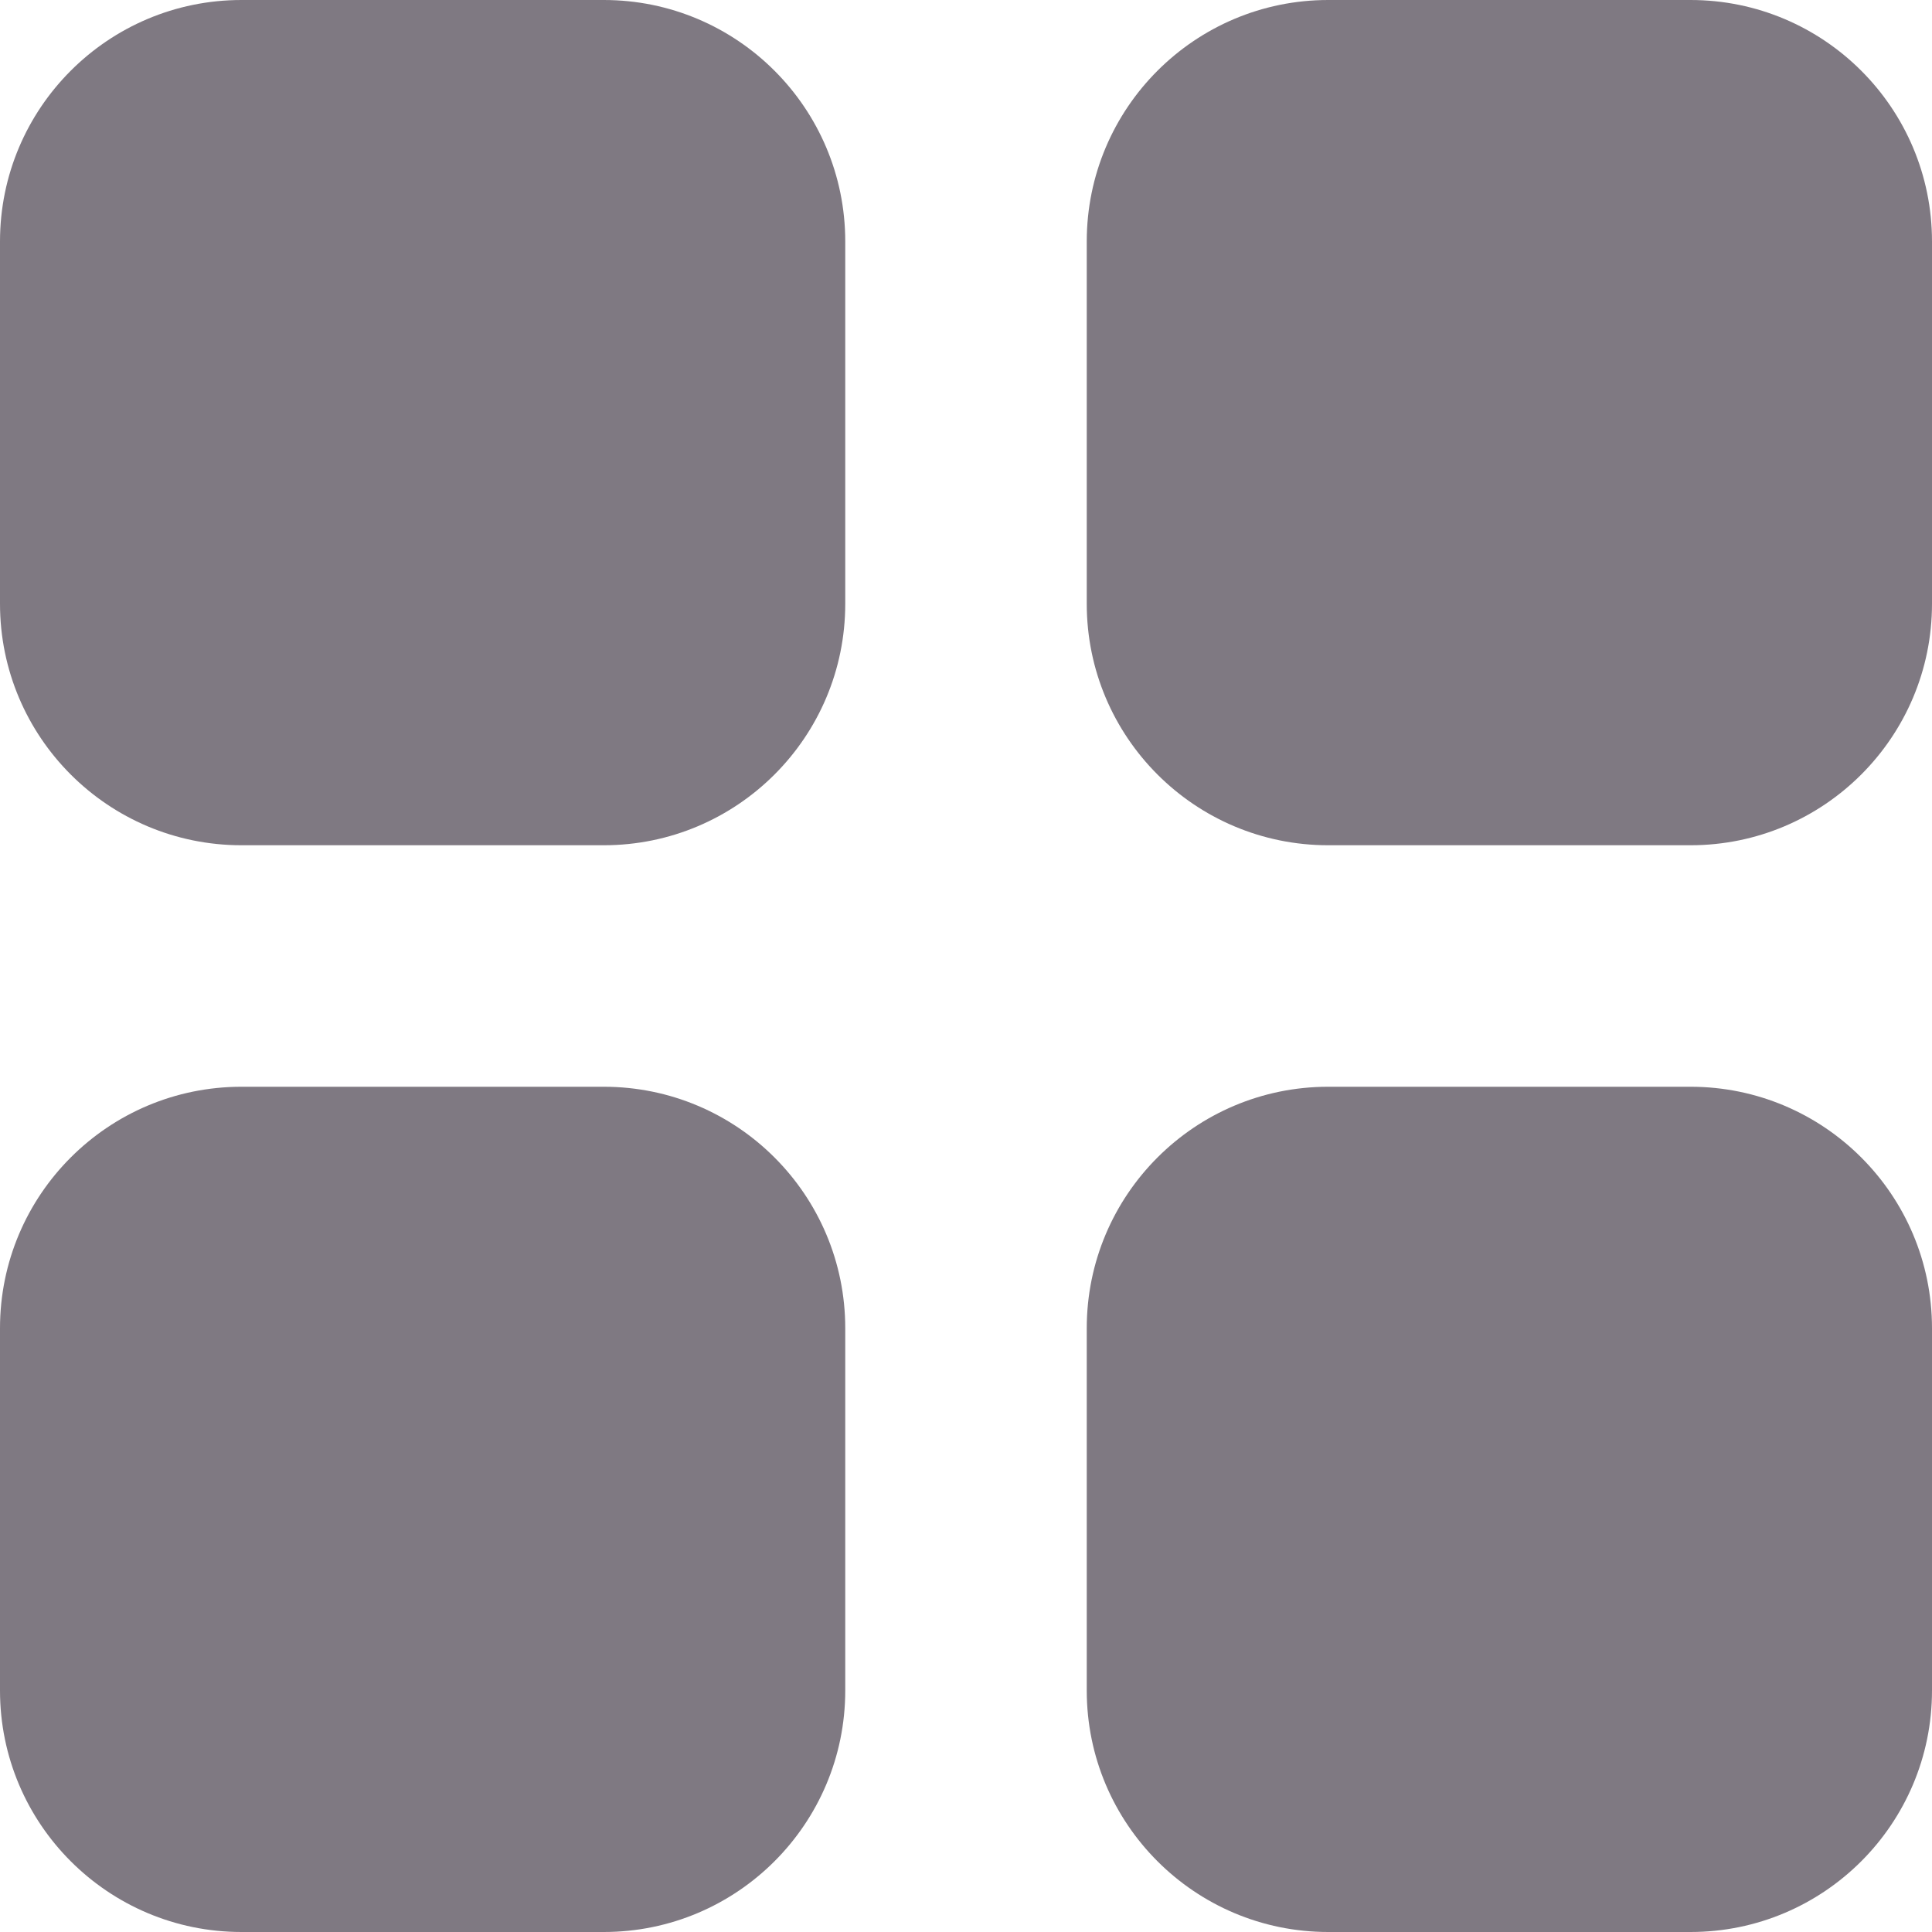
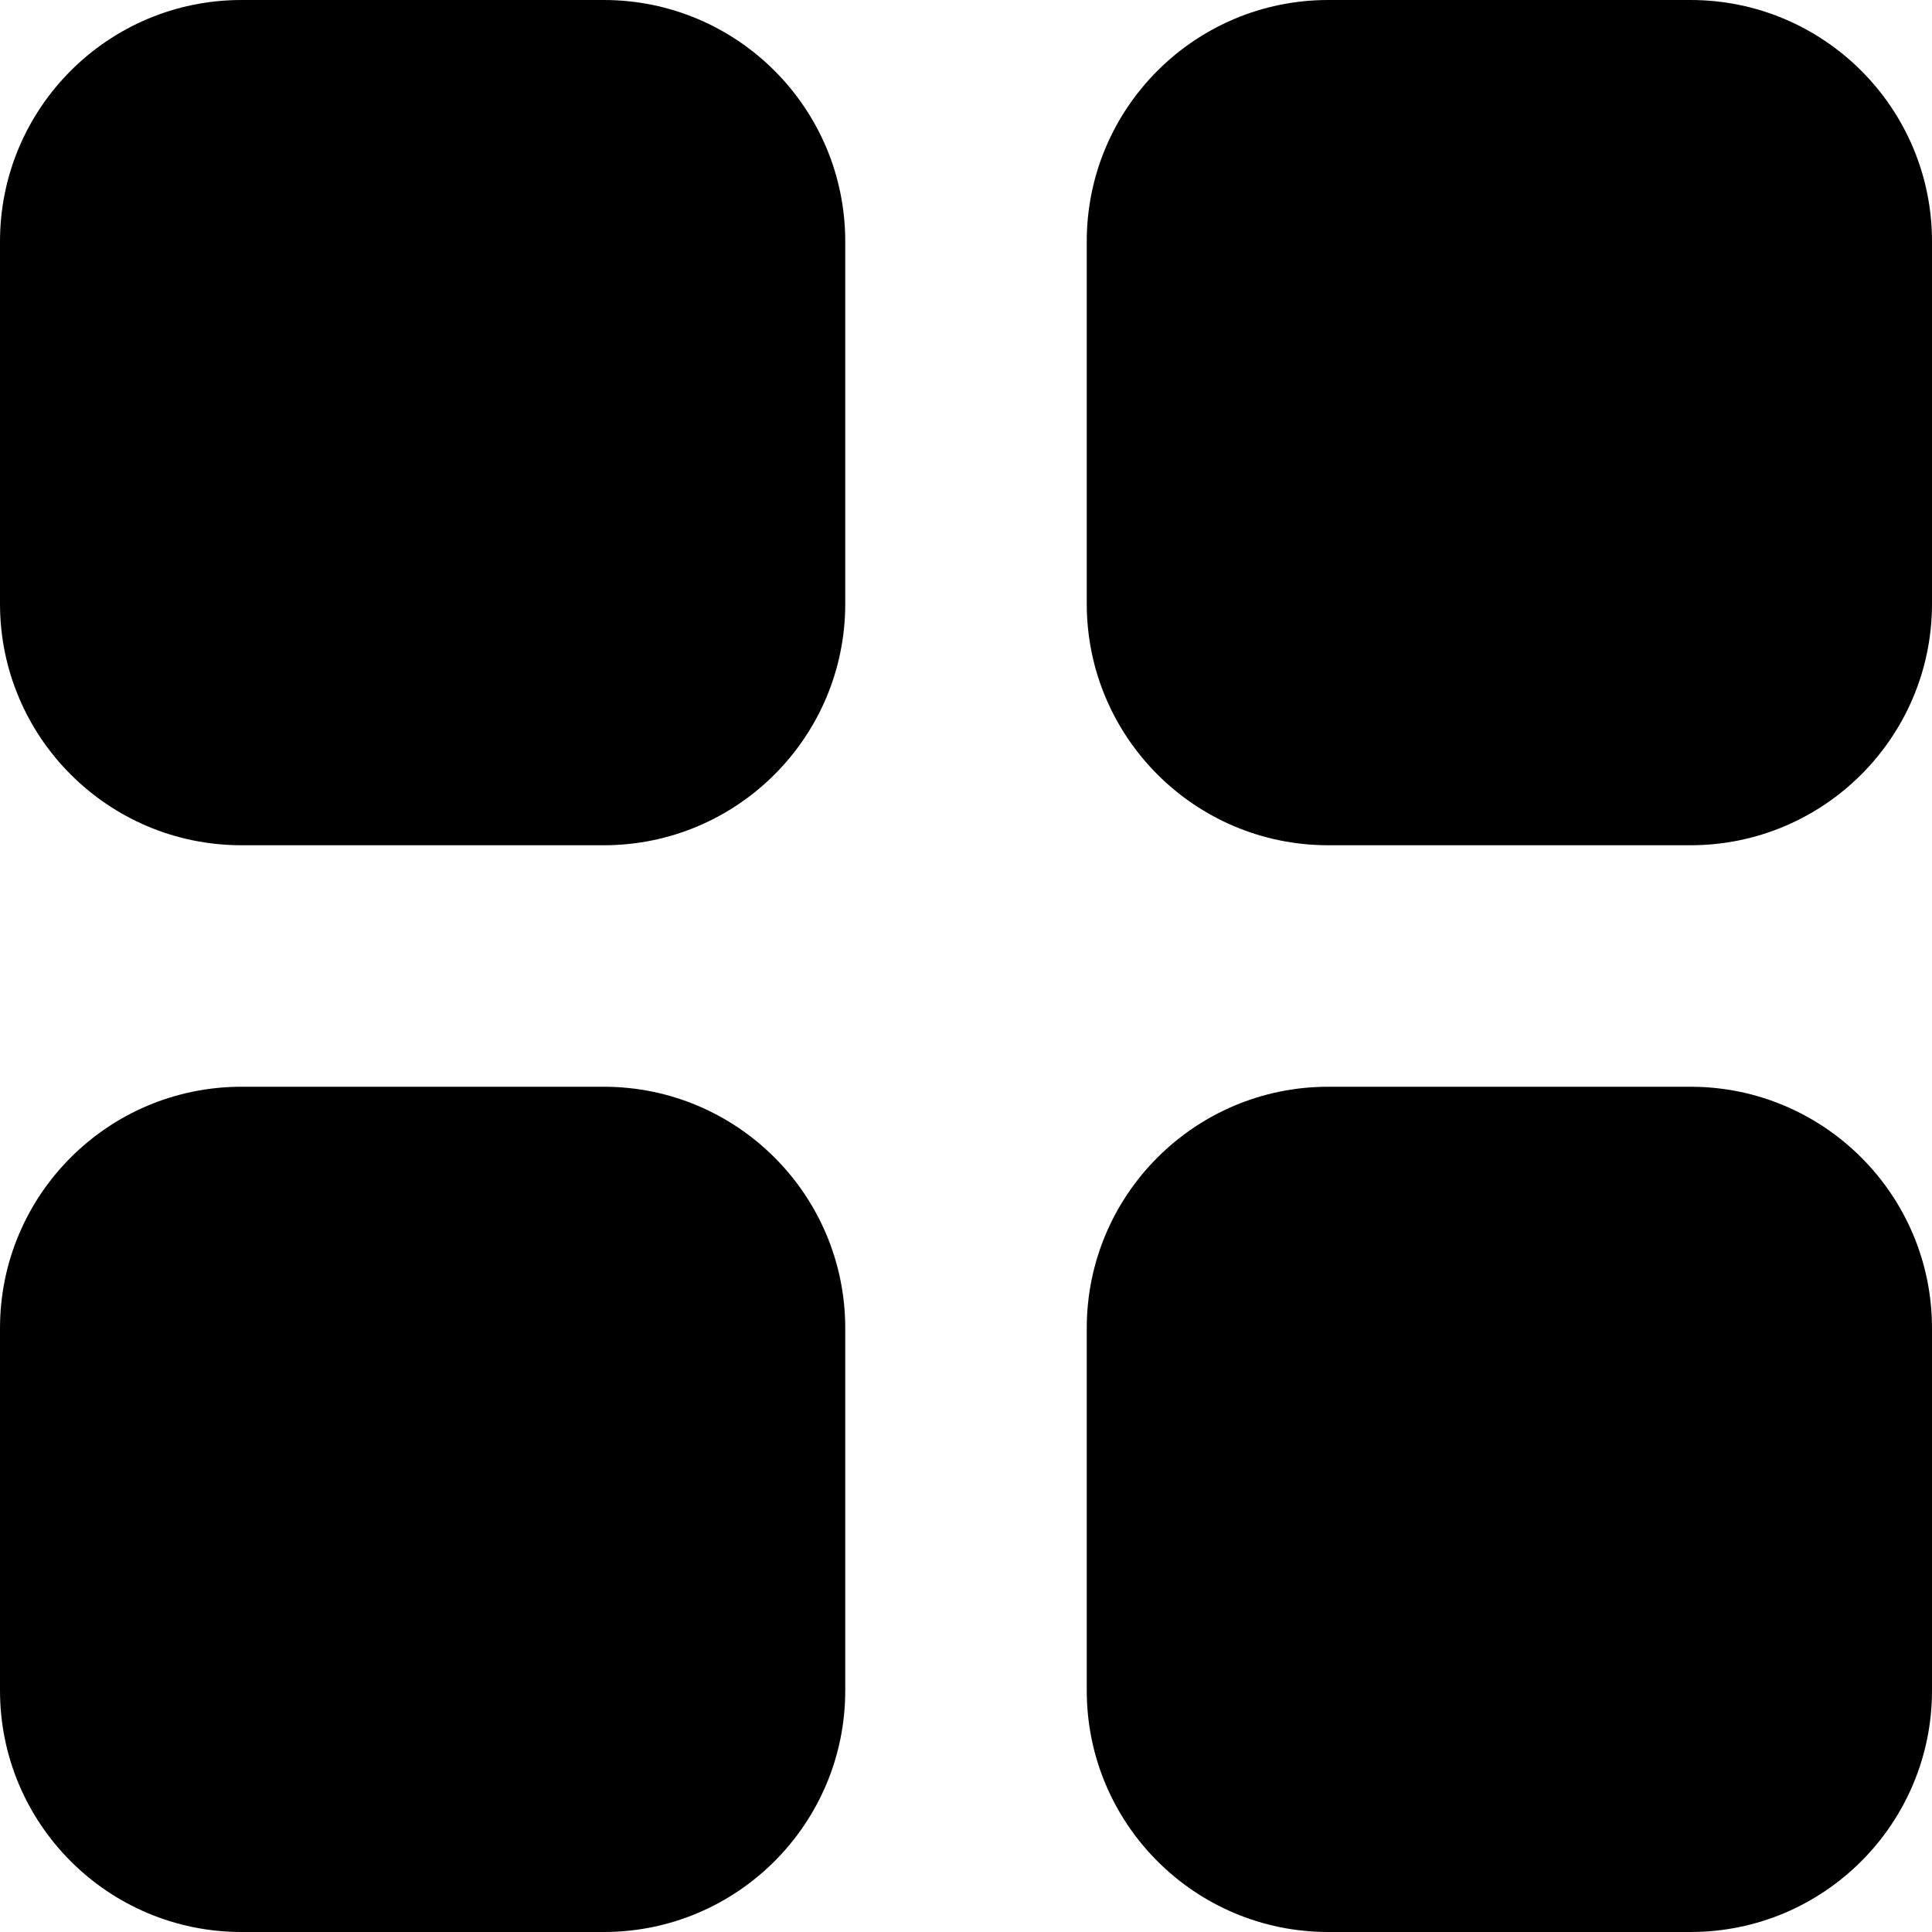
<svg xmlns="http://www.w3.org/2000/svg" width="16px" height="16px" viewBox="0 0 16 16" version="1.1">
-   <defs>
-     <filter id="filter-1">
-       <feColorMatrix in="SourceGraphic" type="matrix" values="0 0 0 0 0.212 0 0 0 0 0.192 0 0 0 0 0.224 0 0 0 1 0" />
-     </filter>
-   </defs>
-   <g id="02.PLP" stroke="none" stroke-width="1" fill="none" fill-rule="evenodd">
-     <g id="D_01_PLP_02_Fragrances_Pink-Tag" transform="translate(-134, -463)">
-       <g id="Grid-Active" transform="translate(87, 461)" filter="url(#filter-1)">
-         <g transform="translate(47, 2)">
-           <rect id="Rectangle" fill="#363139" transform="translate(3.5, 3.5) scale(-1, 1) translate(-3.5, -3.5) " x="0" y="0" width="7" height="7" rx="2" />
-           <rect id="Rectangle-Copy-6" fill="#363139" transform="translate(3.5, 12.5) scale(-1, 1) translate(-3.5, -12.5) " x="0" y="9" width="7" height="7" rx="2" />
-           <rect id="Rectangle-Copy-5" fill="#363139" transform="translate(12.5, 3.5) scale(-1, 1) translate(-12.5, -3.5) " x="9" y="0" width="7" height="7" rx="2" />
-           <rect id="Rectangle-Copy-7" fill="#363139" transform="translate(12.5, 12.5) scale(-1, 1) translate(-12.5, -12.5) " x="9" y="9" width="7" height="7" rx="2" />
-         </g>
-       </g>
-     </g>
+   <g>
+     <rect fill="currentColor" transform="translate(3.5, 3.5) scale(-1, 1) translate(-3.5, -3.5) " x="0" y="0" width="7" height="7" rx="2" />
+     <rect fill="currentColor" transform="translate(3.5, 12.5) scale(-1, 1) translate(-3.5, -12.5) " x="0" y="9" width="7" height="7" rx="2" />
+     <rect fill="currentColor" transform="translate(12.5, 3.5) scale(-1, 1) translate(-12.5, -3.5) " x="9" y="0" width="7" height="7" rx="2" />
+     <rect fill="currentColor" transform="translate(12.5, 12.5) scale(-1, 1) translate(-12.5, -12.5) " x="9" y="9" width="7" height="7" rx="2" />
  </g>
</svg>
